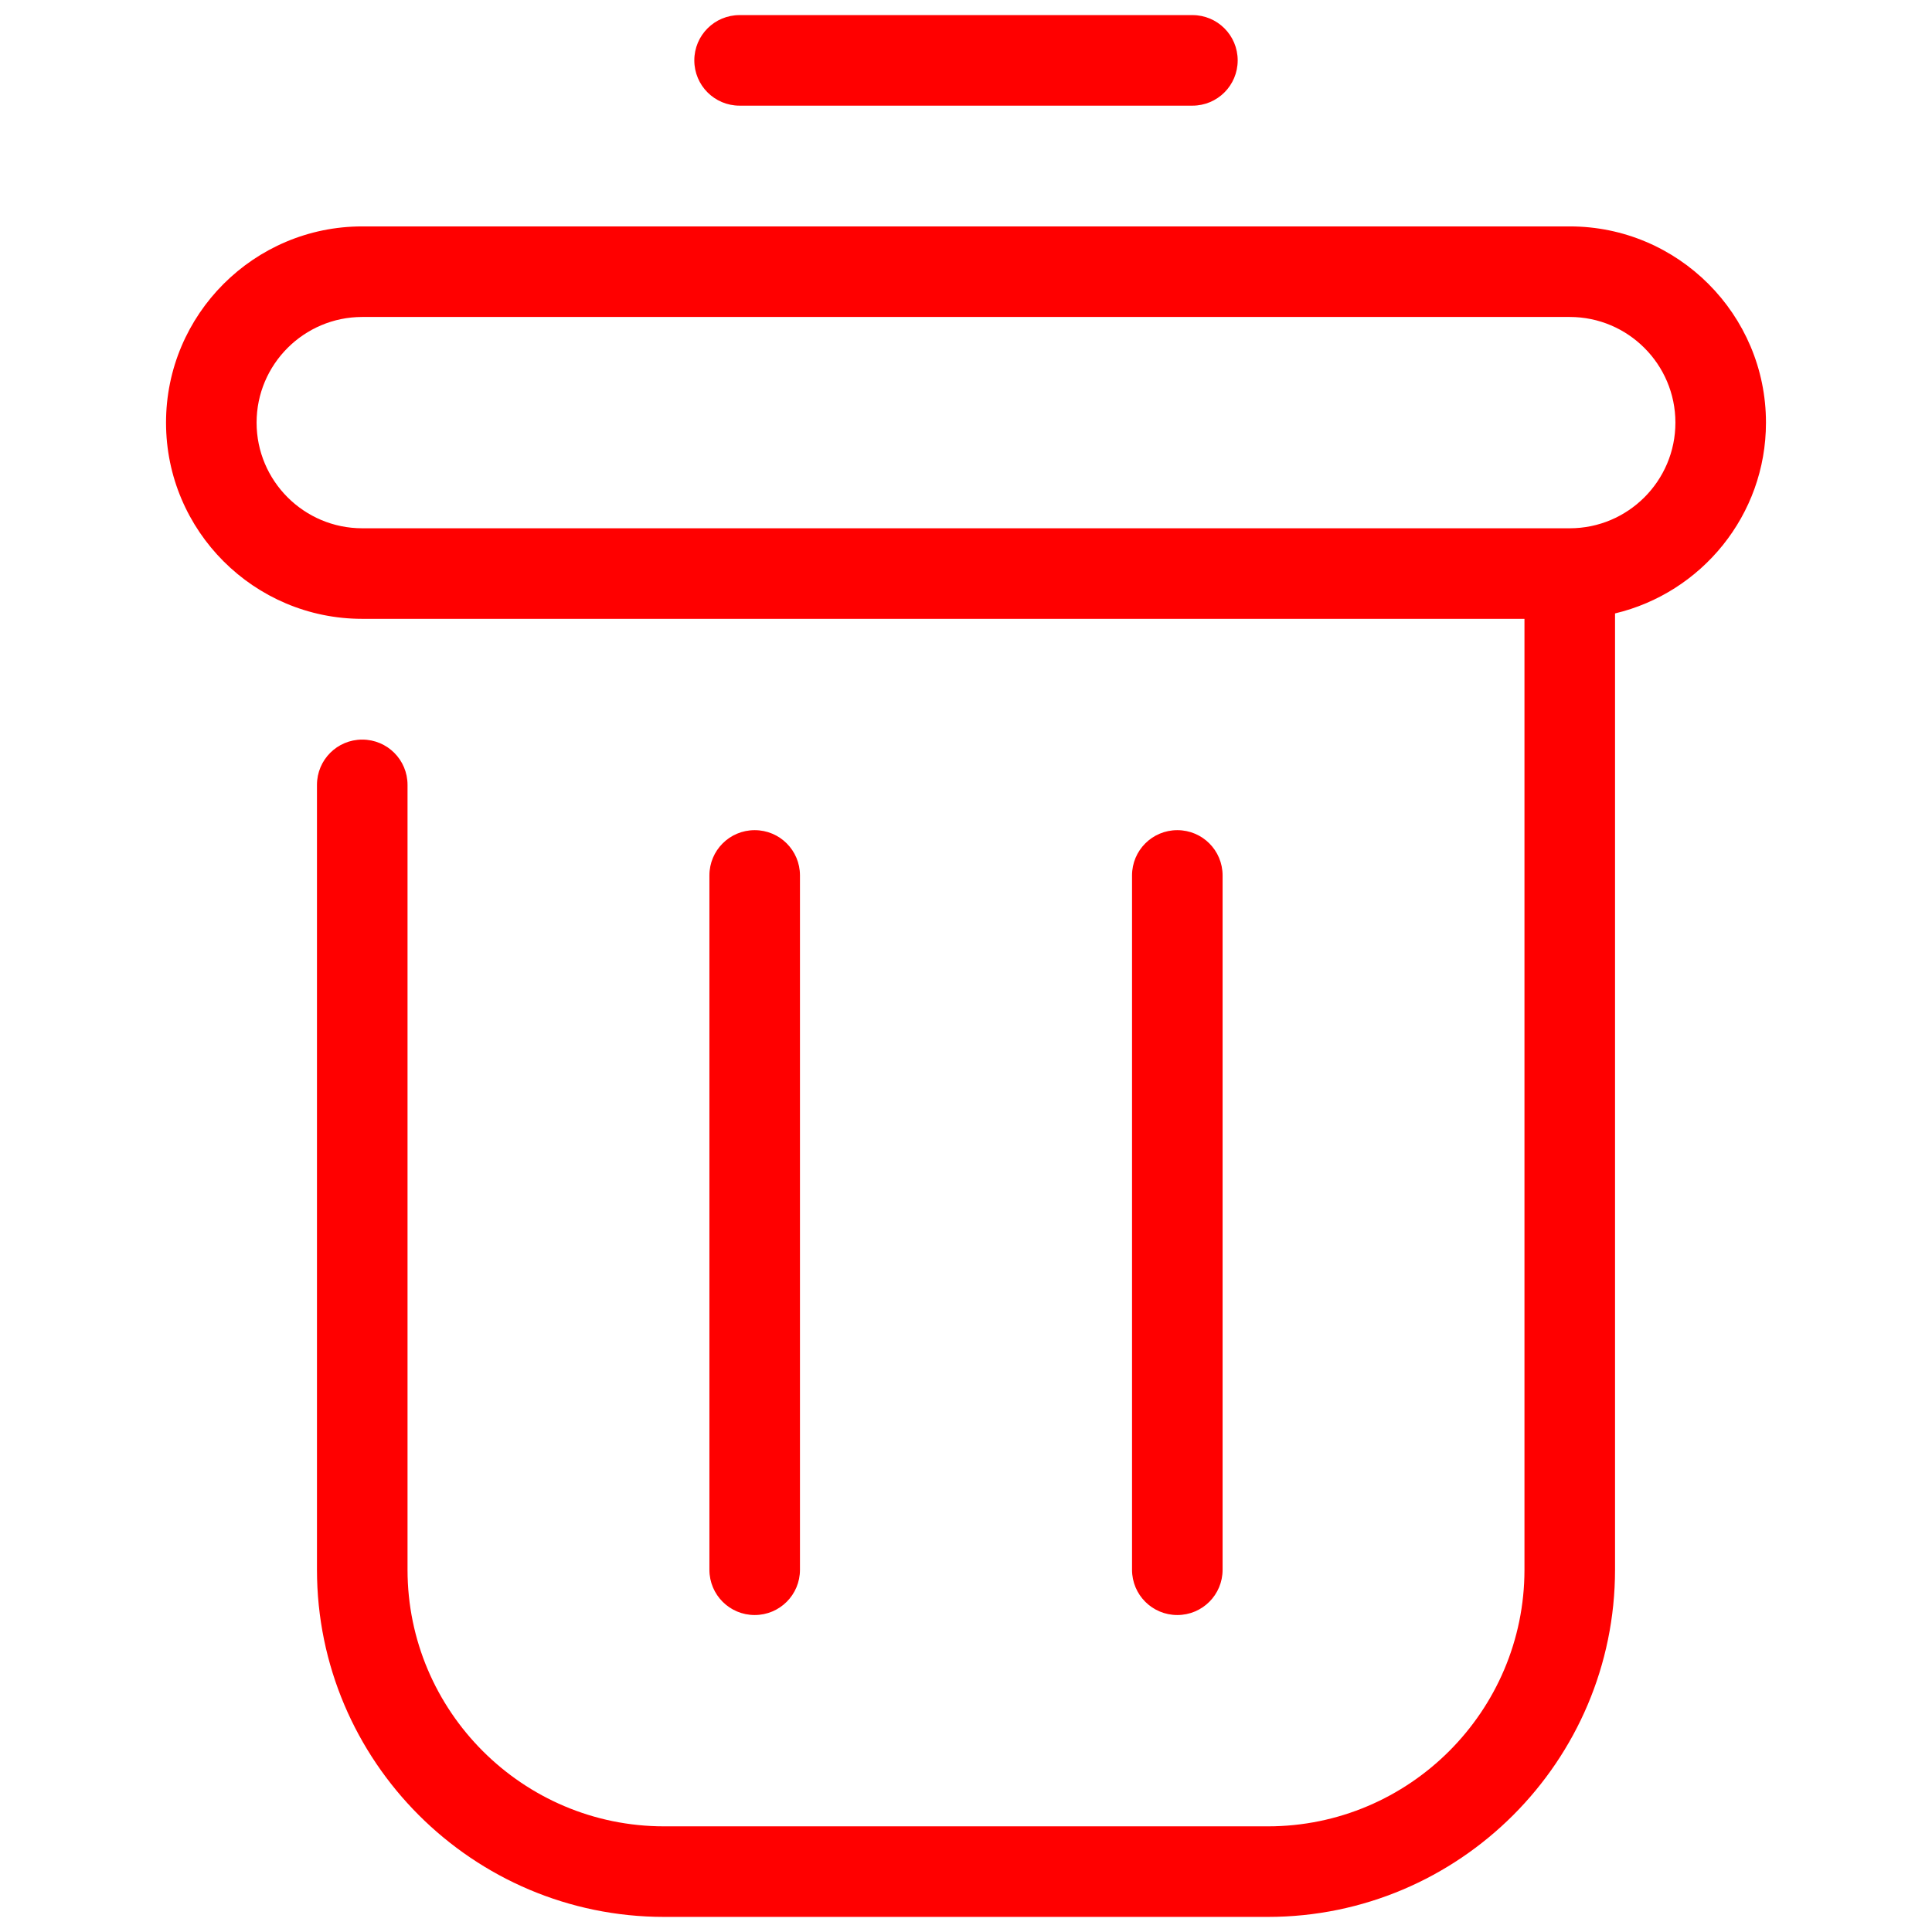
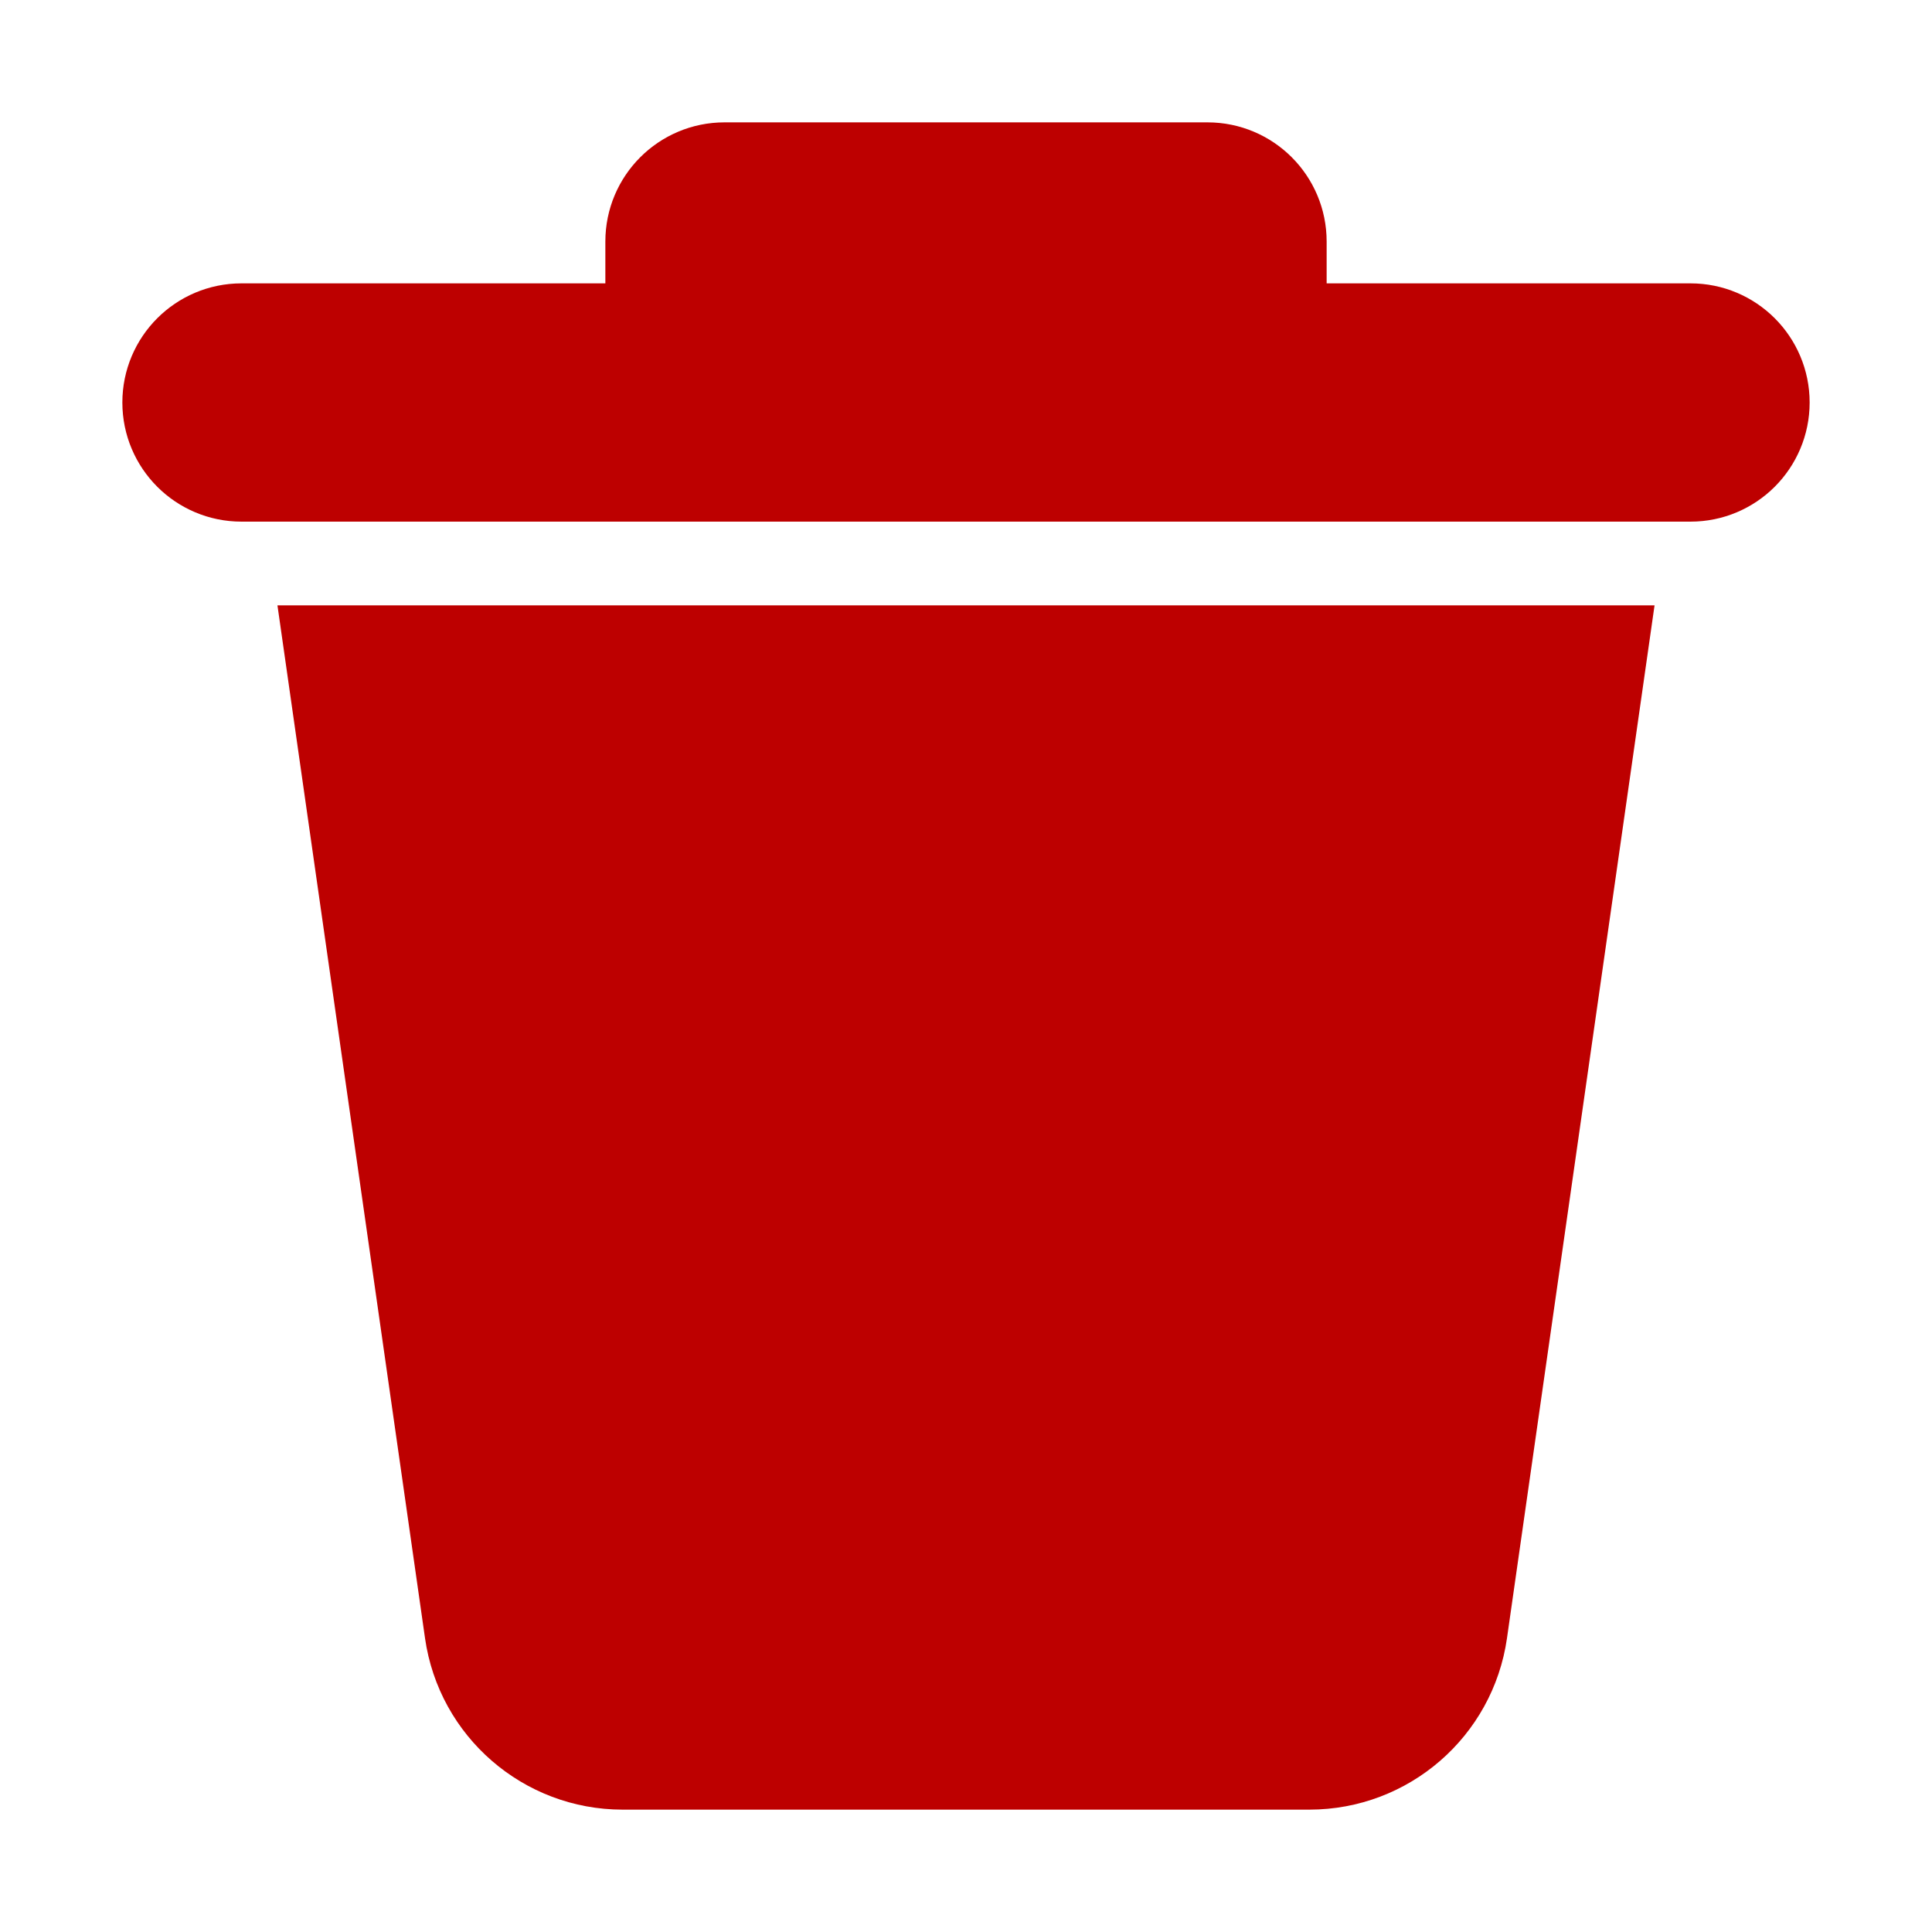
- <svg xmlns="http://www.w3.org/2000/svg" viewBox="0,0,256,256" width="64px" height="64px">
-   <g fill="#ff0000" fill-rule="nonzero" stroke="none" stroke-width="1" stroke-linecap="butt" stroke-linejoin="miter" stroke-miterlimit="10" stroke-dasharray="" stroke-dashoffset="0" font-family="none" font-weight="none" font-size="none" text-anchor="none" style="mix-blend-mode: normal">
-     <g transform="scale(2,2)">
-       <path d="M49,1c-1.66,0 -3,1.34 -3,3c0,1.66 1.34,3 3,3h30c1.66,0 3,-1.34 3,-3c0,-1.66 -1.34,-3 -3,-3zM24,15c-7.17,0 -13,5.83 -13,13c0,7.17 5.83,13 13,13h77v63c0,9.37 -7.63,17 -17,17h-40c-9.37,0 -17,-7.63 -17,-17v-52c0,-1.66 -1.34,-3 -3,-3c-1.66,0 -3,1.34 -3,3v52c0,12.68 10.32,23 23,23h40c12.68,0 23,-10.32 23,-23v-63.359c5.72,-1.36 10,-6.501 10,-12.641c0,-7.17 -5.83,-13 -13,-13zM24,21h80c3.86,0 7,3.14 7,7c0,3.86 -3.14,7 -7,7h-80c-3.86,0 -7,-3.14 -7,-7c0,-3.86 3.14,-7 7,-7zM50,55c-1.66,0 -3,1.34 -3,3v46c0,1.66 1.34,3 3,3c1.66,0 3,-1.34 3,-3v-46c0,-1.66 -1.34,-3 -3,-3zM78,55c-1.66,0 -3,1.34 -3,3v46c0,1.66 1.34,3 3,3c1.66,0 3,-1.34 3,-3v-46c0,-1.66 -1.34,-3 -3,-3z" />
-     </g>
+ <svg xmlns="http://www.w3.org/2000/svg" fill="#bd0000" width="800px" height="800px" viewBox="0 0 24.00 24.00" stroke="#bd0000" stroke-width="0.96">
+   <g id="SVGRepo_bgCarrier" stroke-width="0" />
+   <g id="SVGRepo_tracerCarrier" stroke-linecap="round" stroke-linejoin="round" />
+   <g id="SVGRepo_iconCarrier">
+     <path d="M5.755,20.283,4,8H20L18.245,20.283A2,2,0,0,1,16.265,22H7.735A2,2,0,0,1,5.755,20.283ZM21,4H16V3a1,1,0,0,0-1-1H9A1,1,0,0,0,8,3V4H3A1,1,0,0,0,3,6H21a1,1,0,0,0,0-2Z" />
  </g>
</svg>
